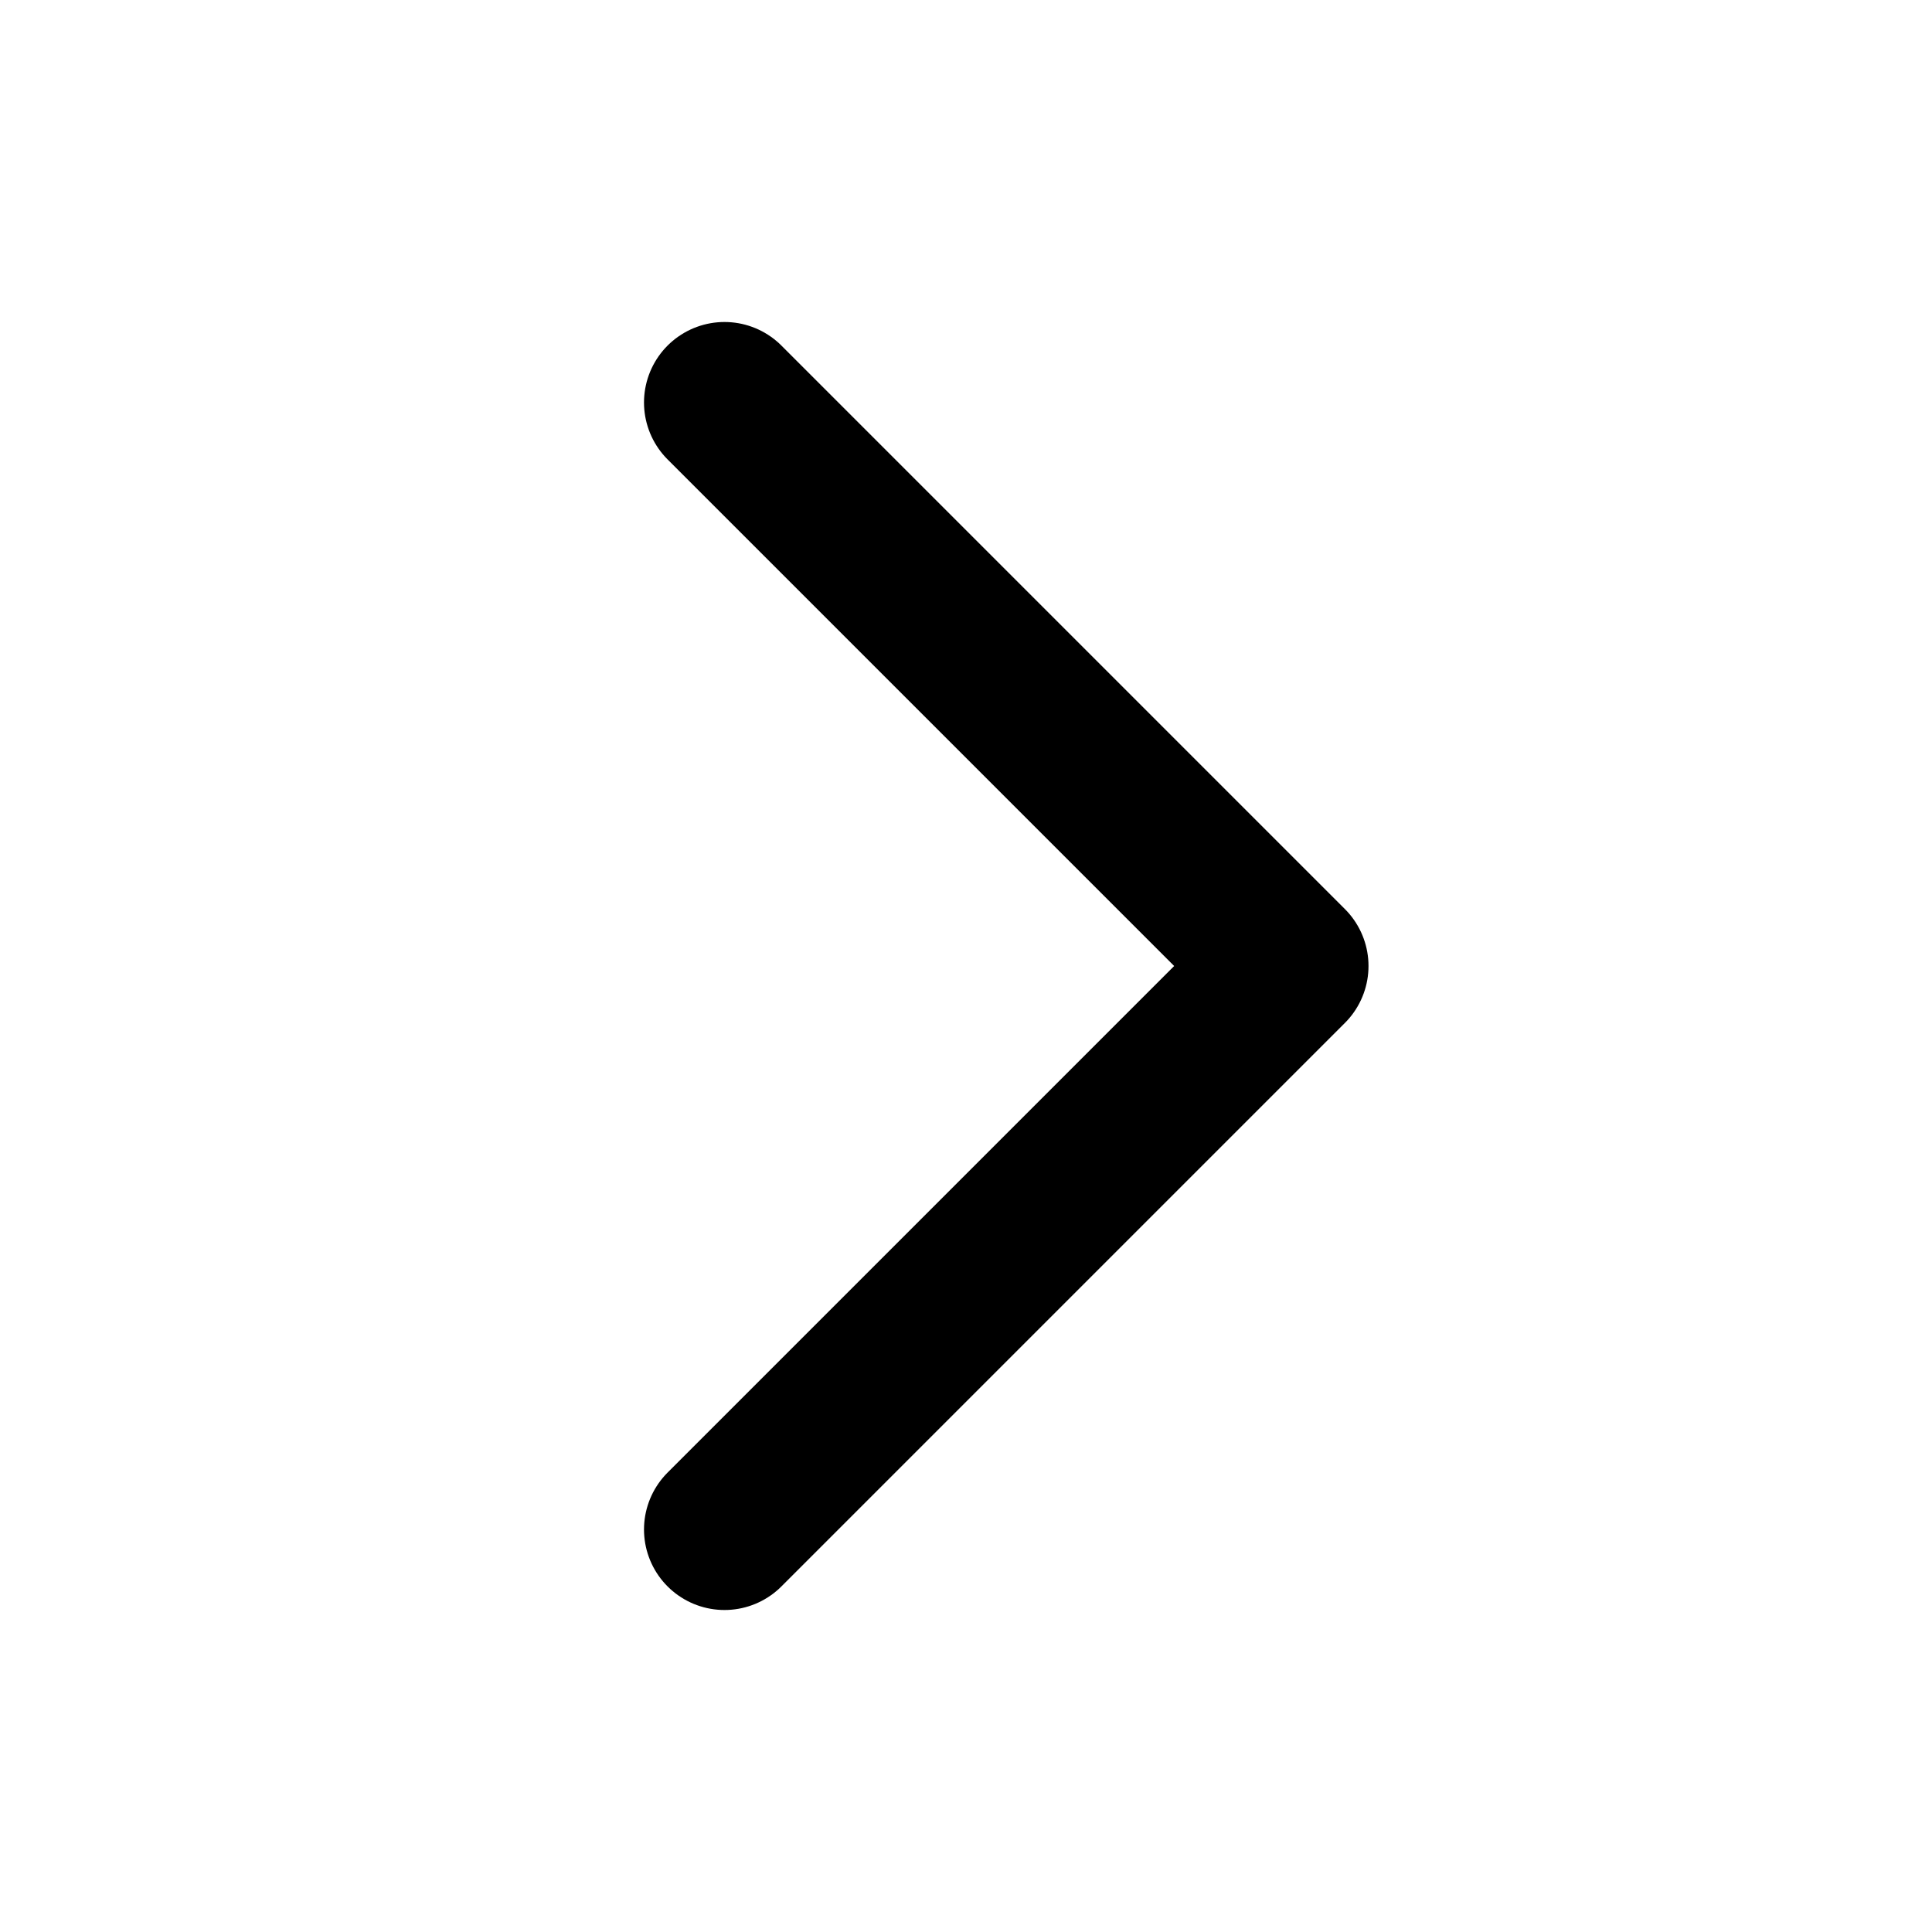
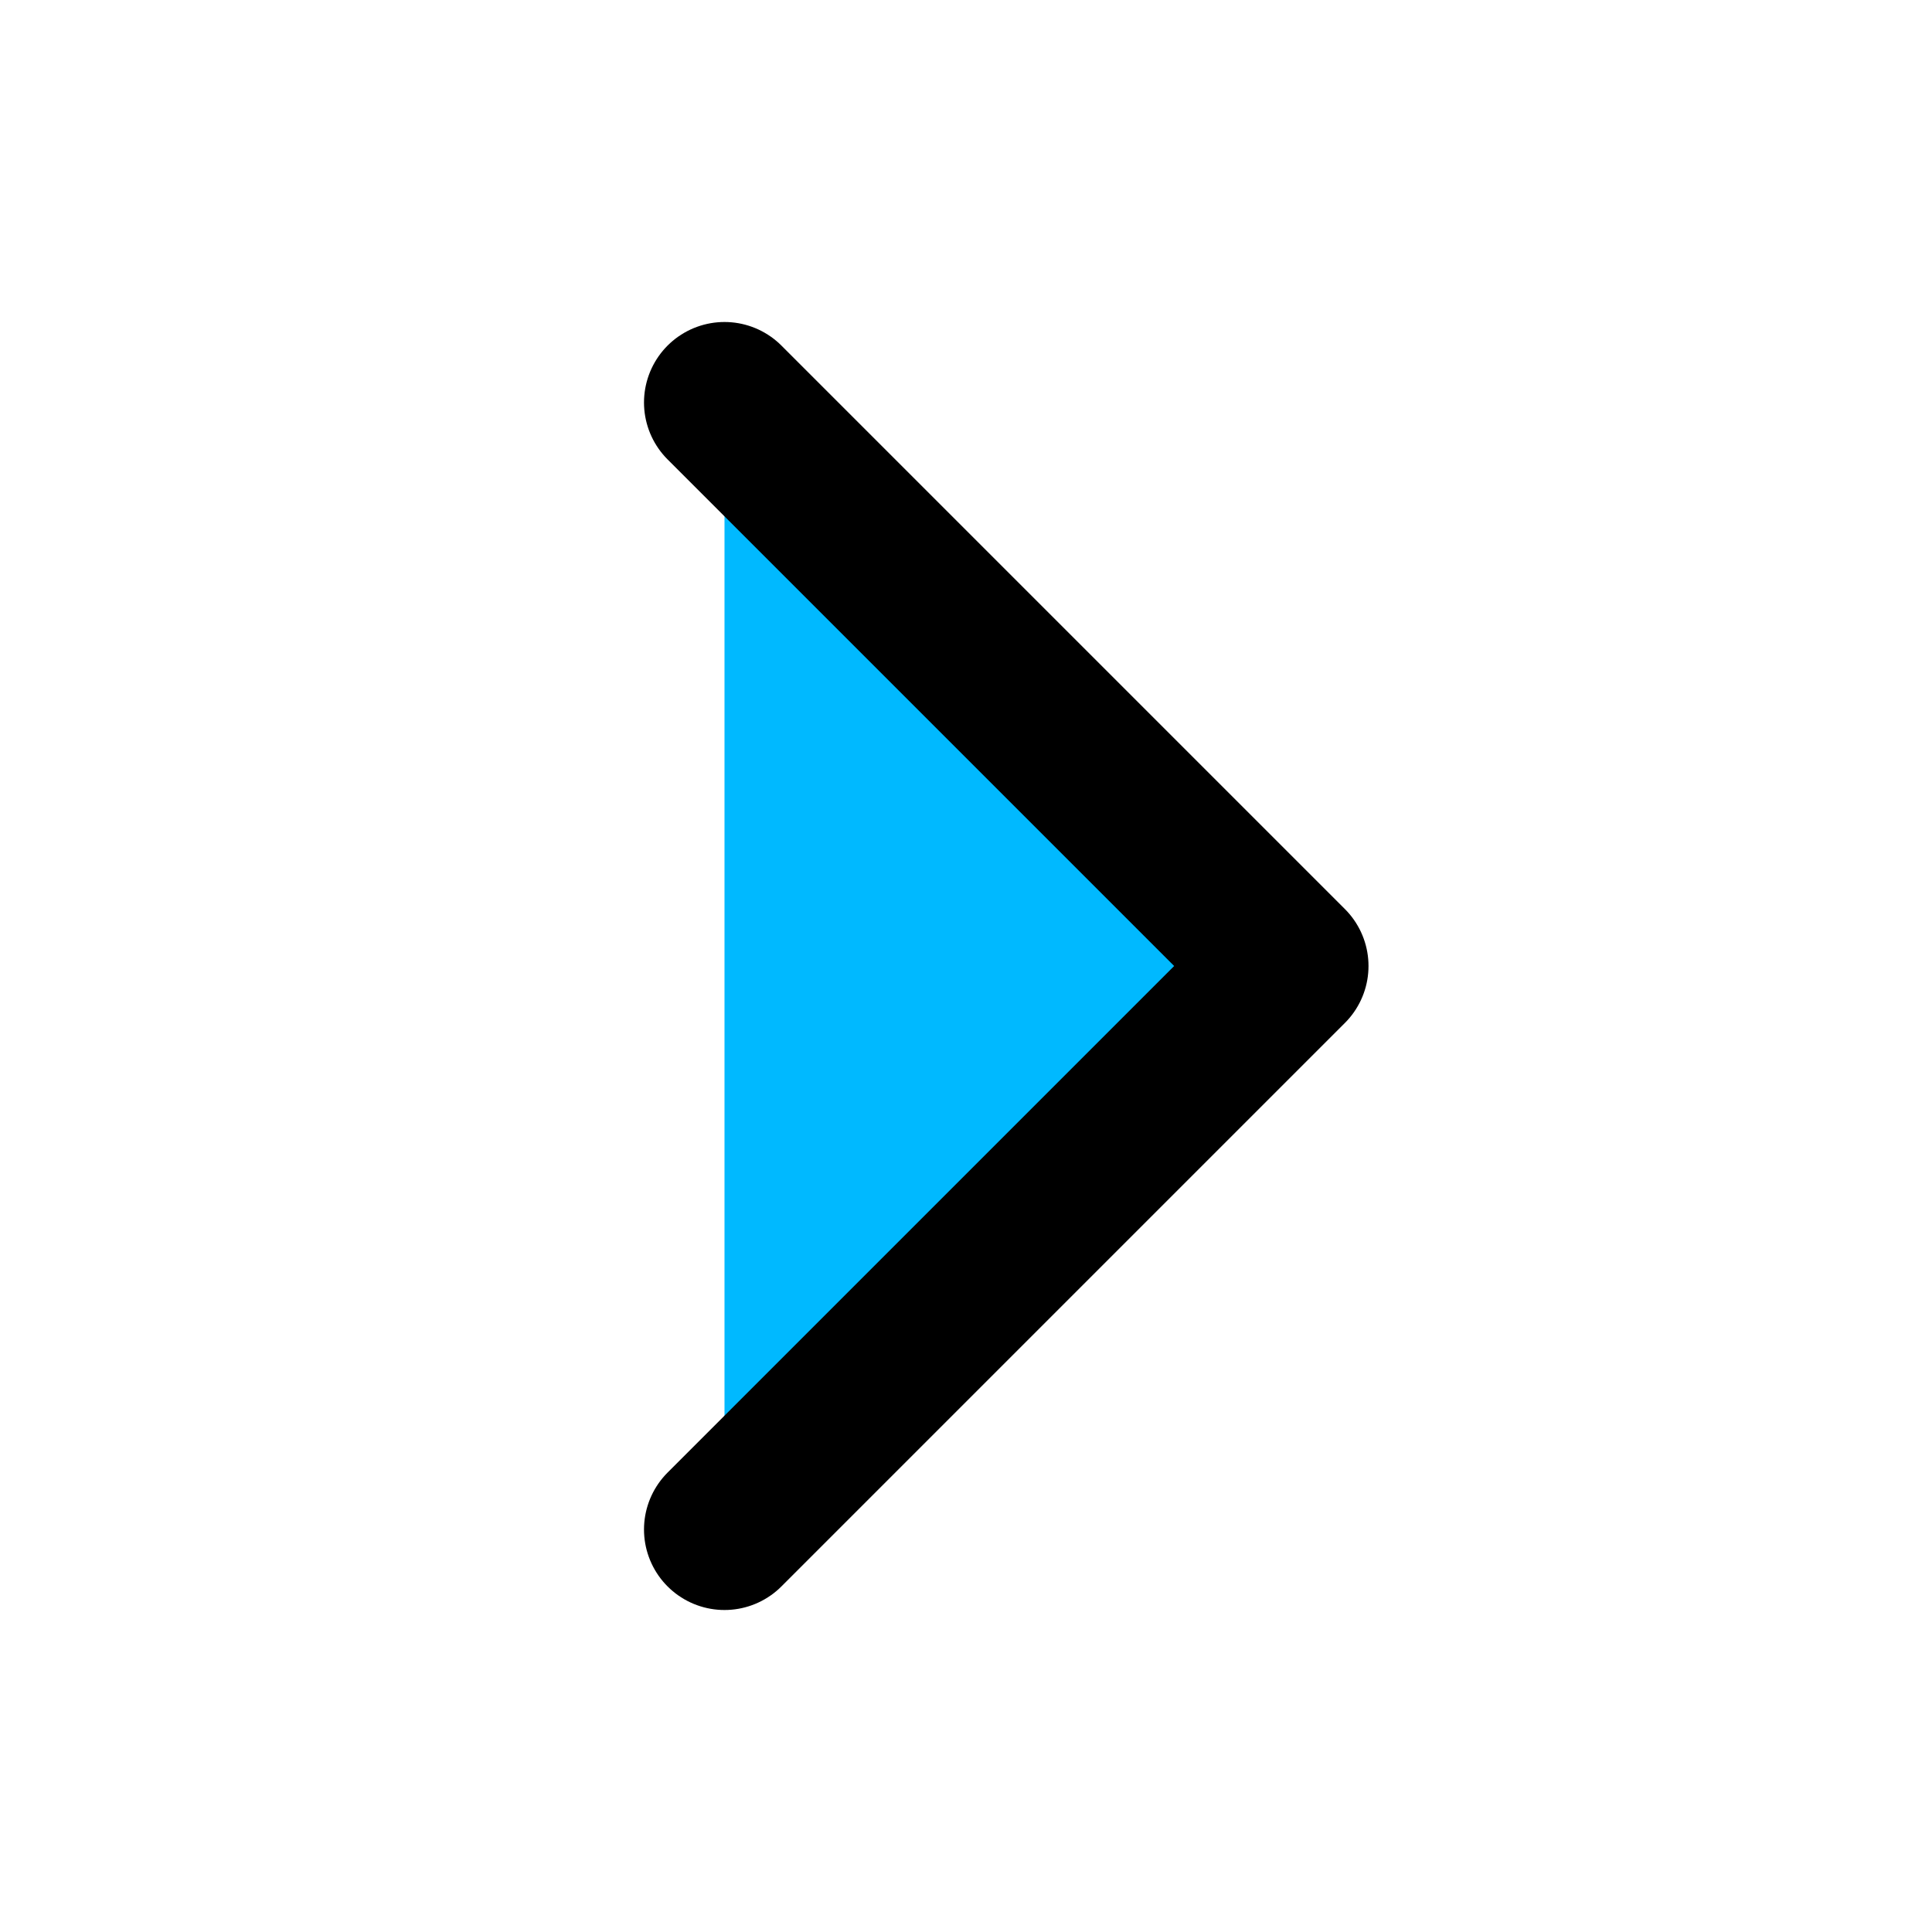
<svg xmlns="http://www.w3.org/2000/svg" class="h-6 w-6 p-1 ml-2" fill="none" viewBox="0 0 24 24" stroke="currentColor">
-   <path stroke-linecap="round" stroke-linejoin="round" stroke-width="2" d="M9 5l7 7-7 7" />
+   <path stroke-linecap="round" stroke-linejoin="round" fill="#00B9FF" stroke-width="2" d="M9 5l7 7-7 7" />
</svg>
